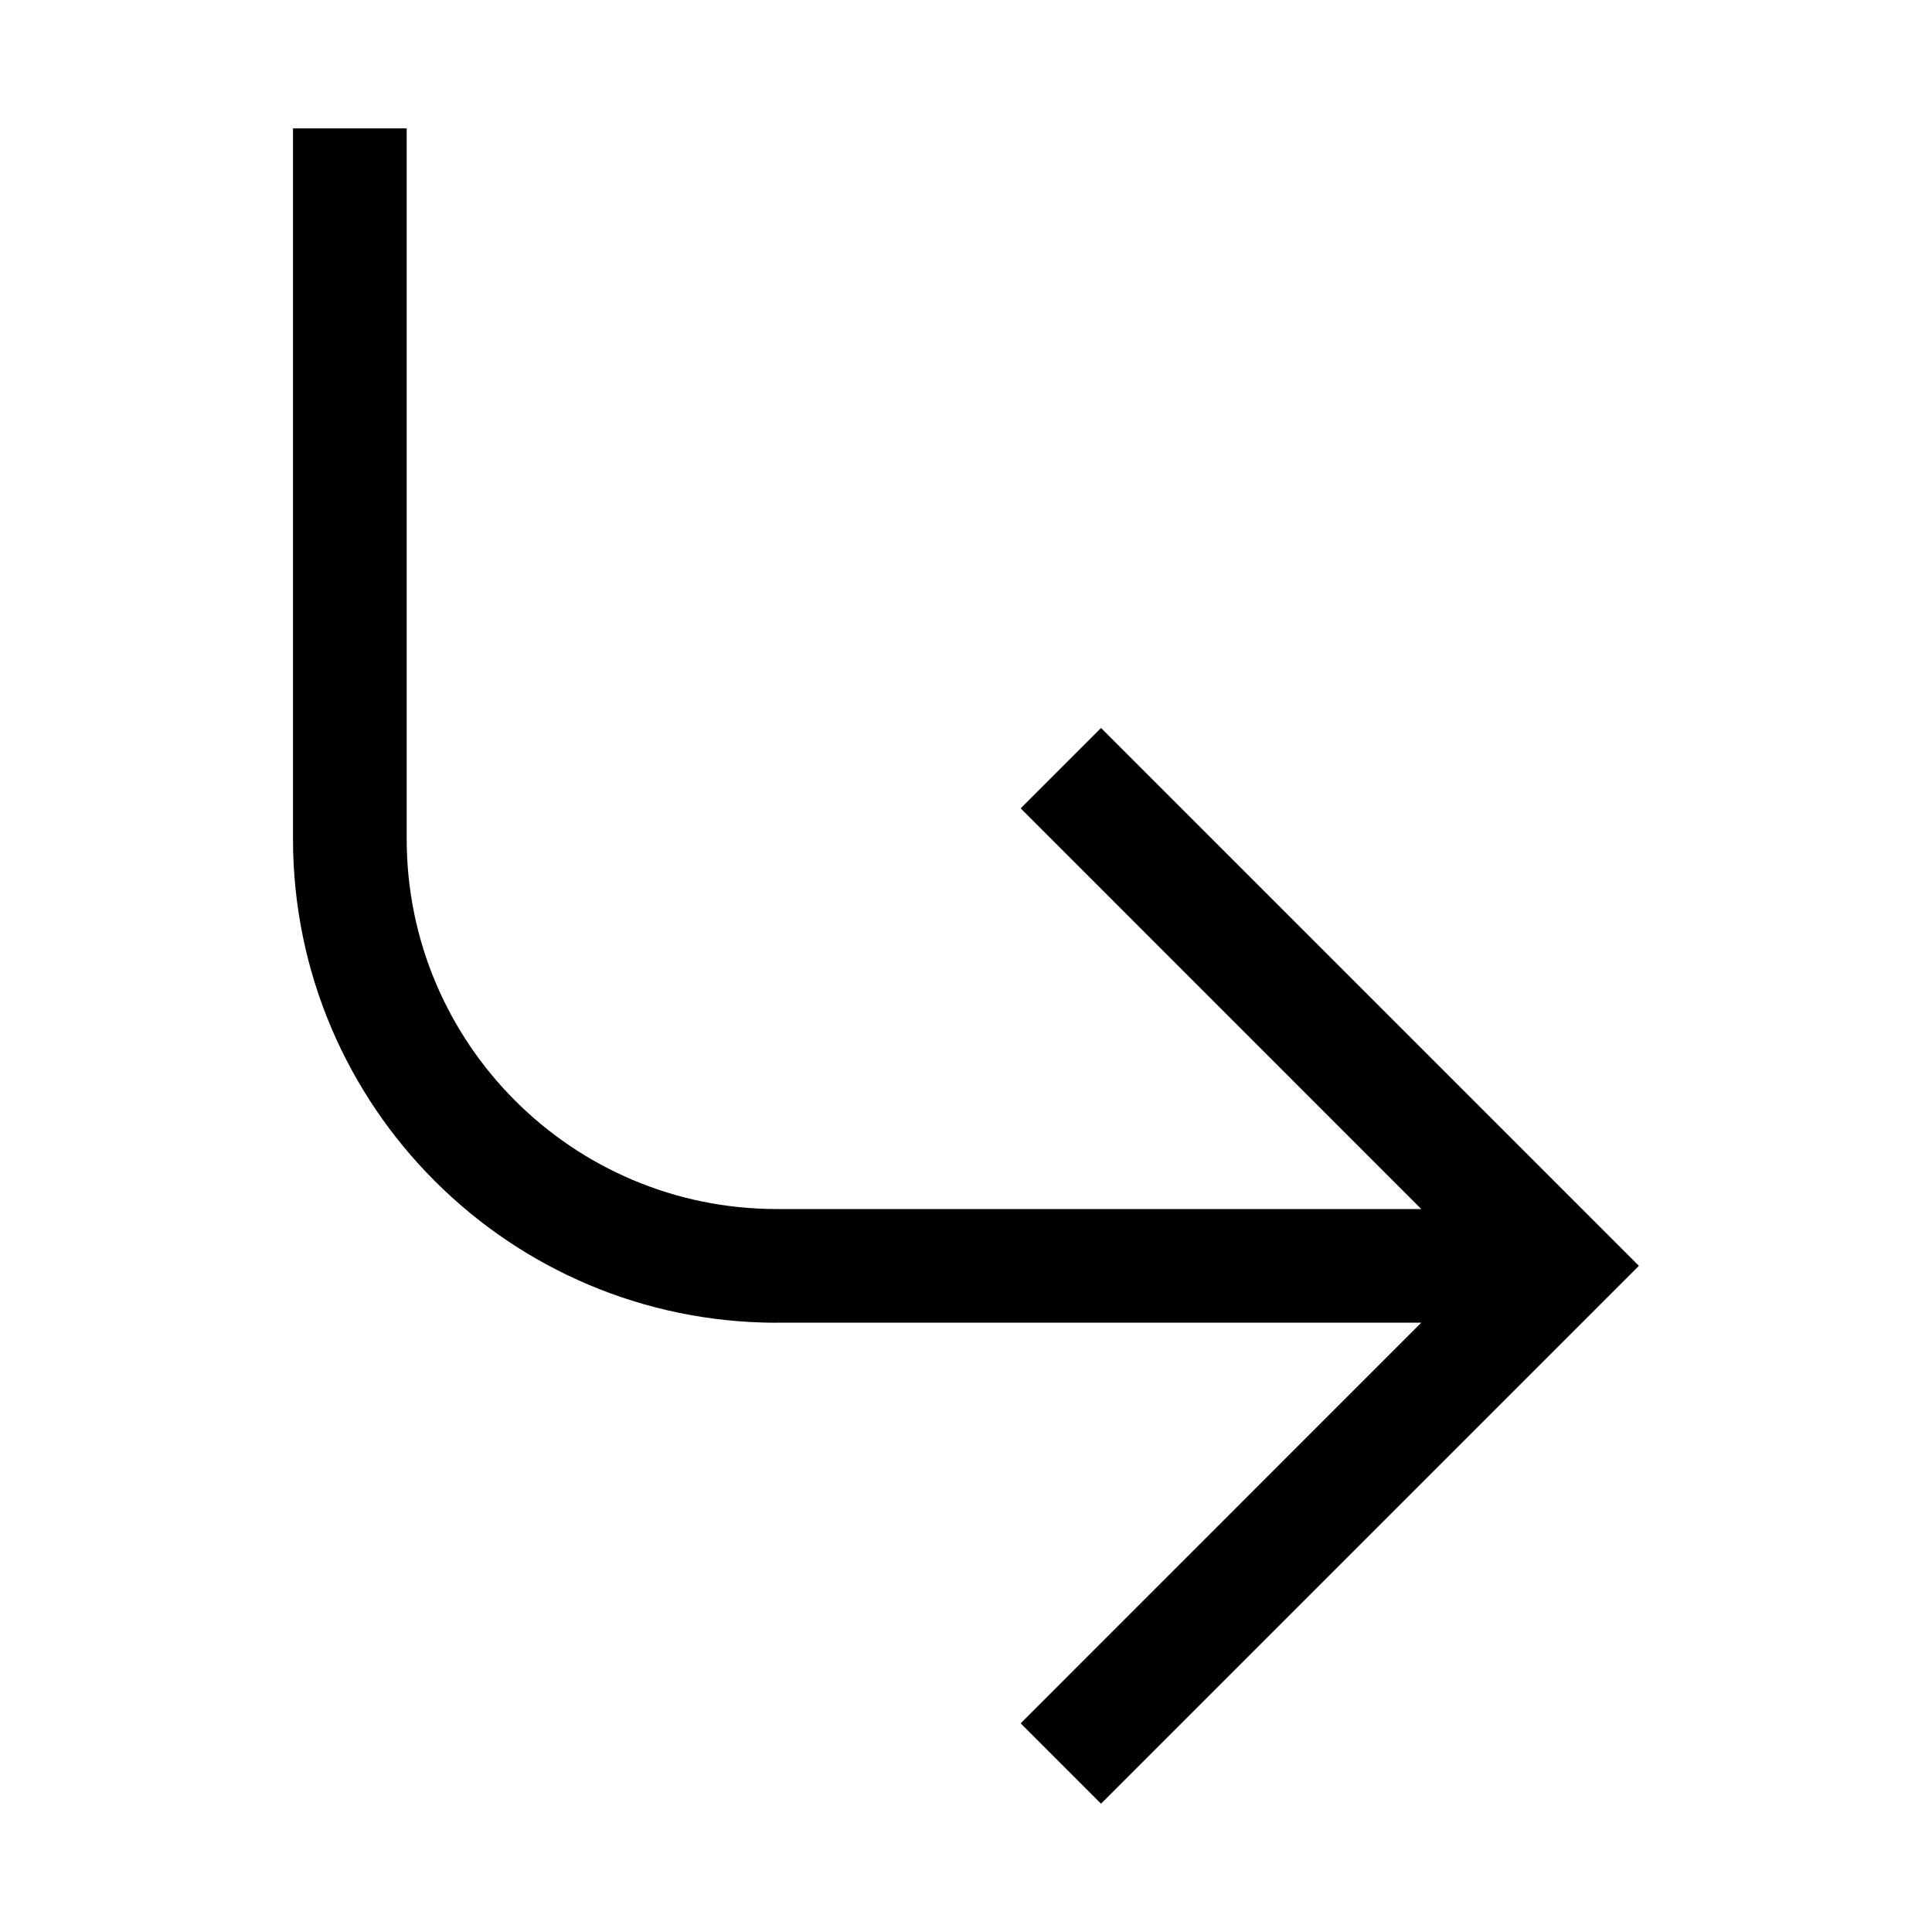
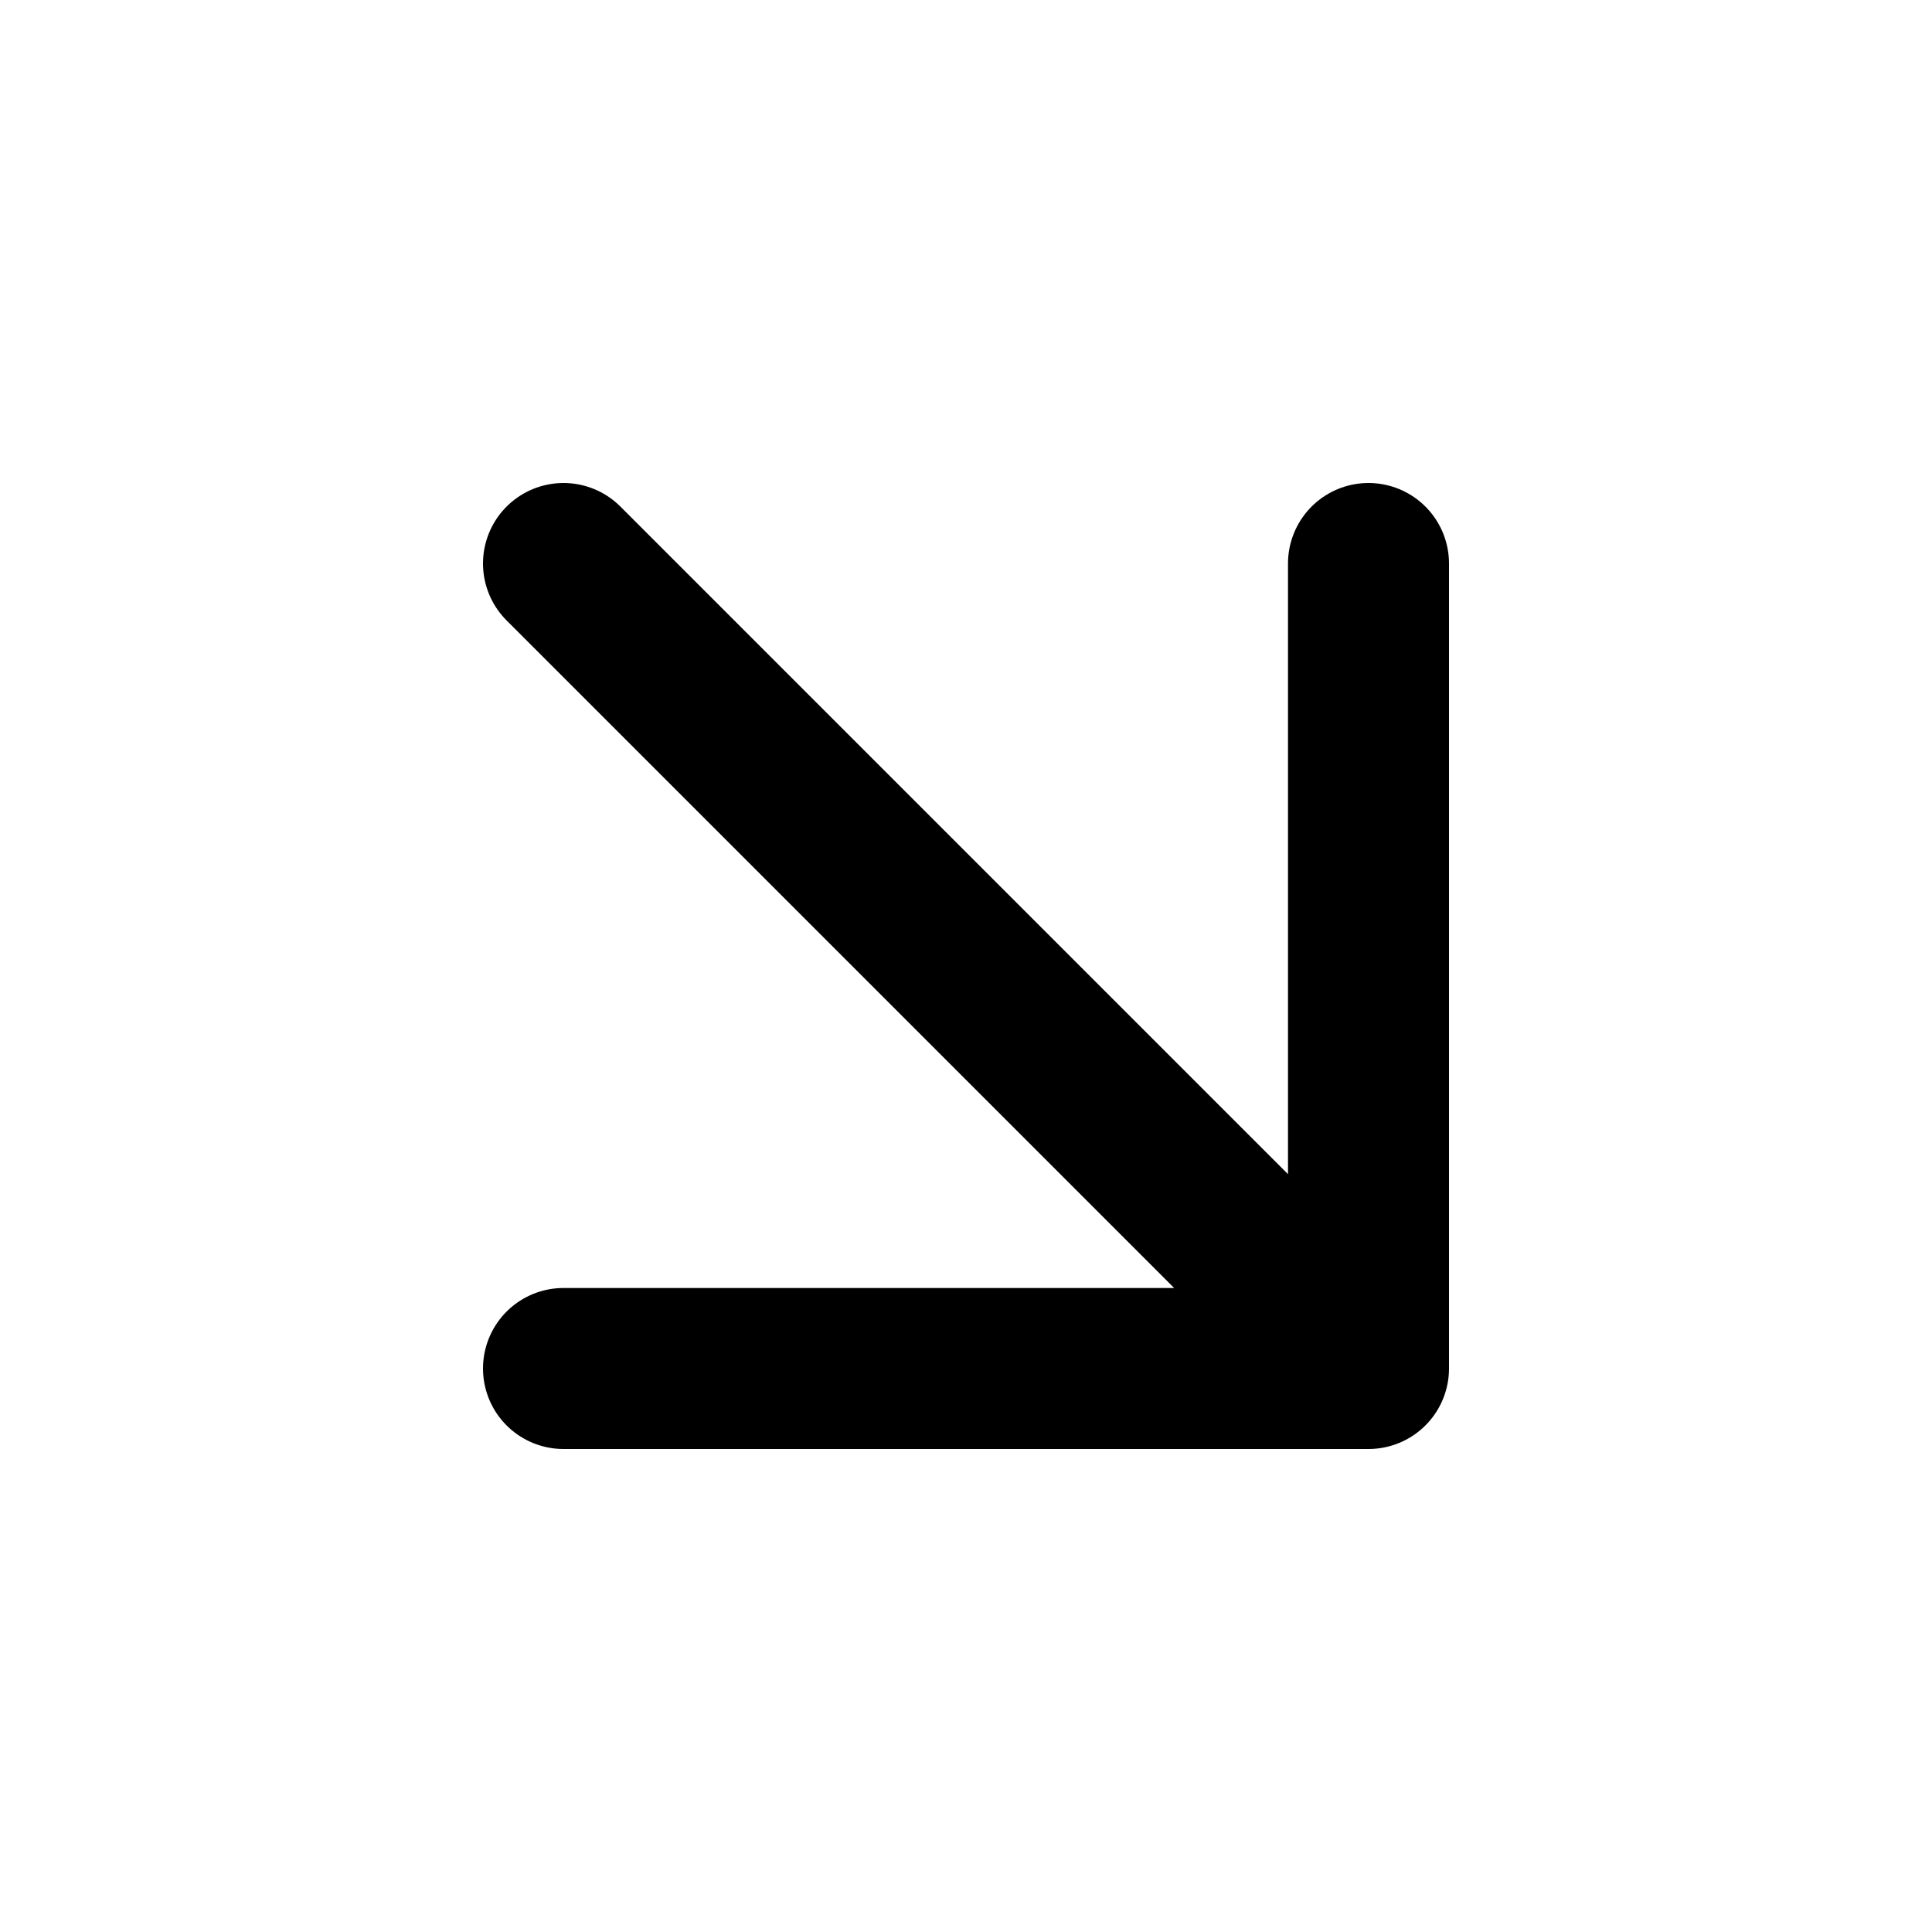
- <svg xmlns="http://www.w3.org/2000/svg" viewBox="0 0 20 20" fill="none">
-   <path d="M8.038 13.692h6.675l-4.147 4.148.832.832 5.568-5.568-5.568-5.568-.832.832 4.147 4.148H8.038A3.832 3.832 0 0 1 4.21 8.687V1.329H3.033v7.36a5.01 5.01 0 0 0 5.005 5.004Z" fill="currentColor" />
+ <svg xmlns="http://www.w3.org/2000/svg" viewBox="0 0 24 24" fill="none" stroke="currentColor" stroke-width="2" stroke-linecap="round" stroke-linejoin="round">
+   <path d="m7 7 10 10M17 7v10H7" />
</svg>
